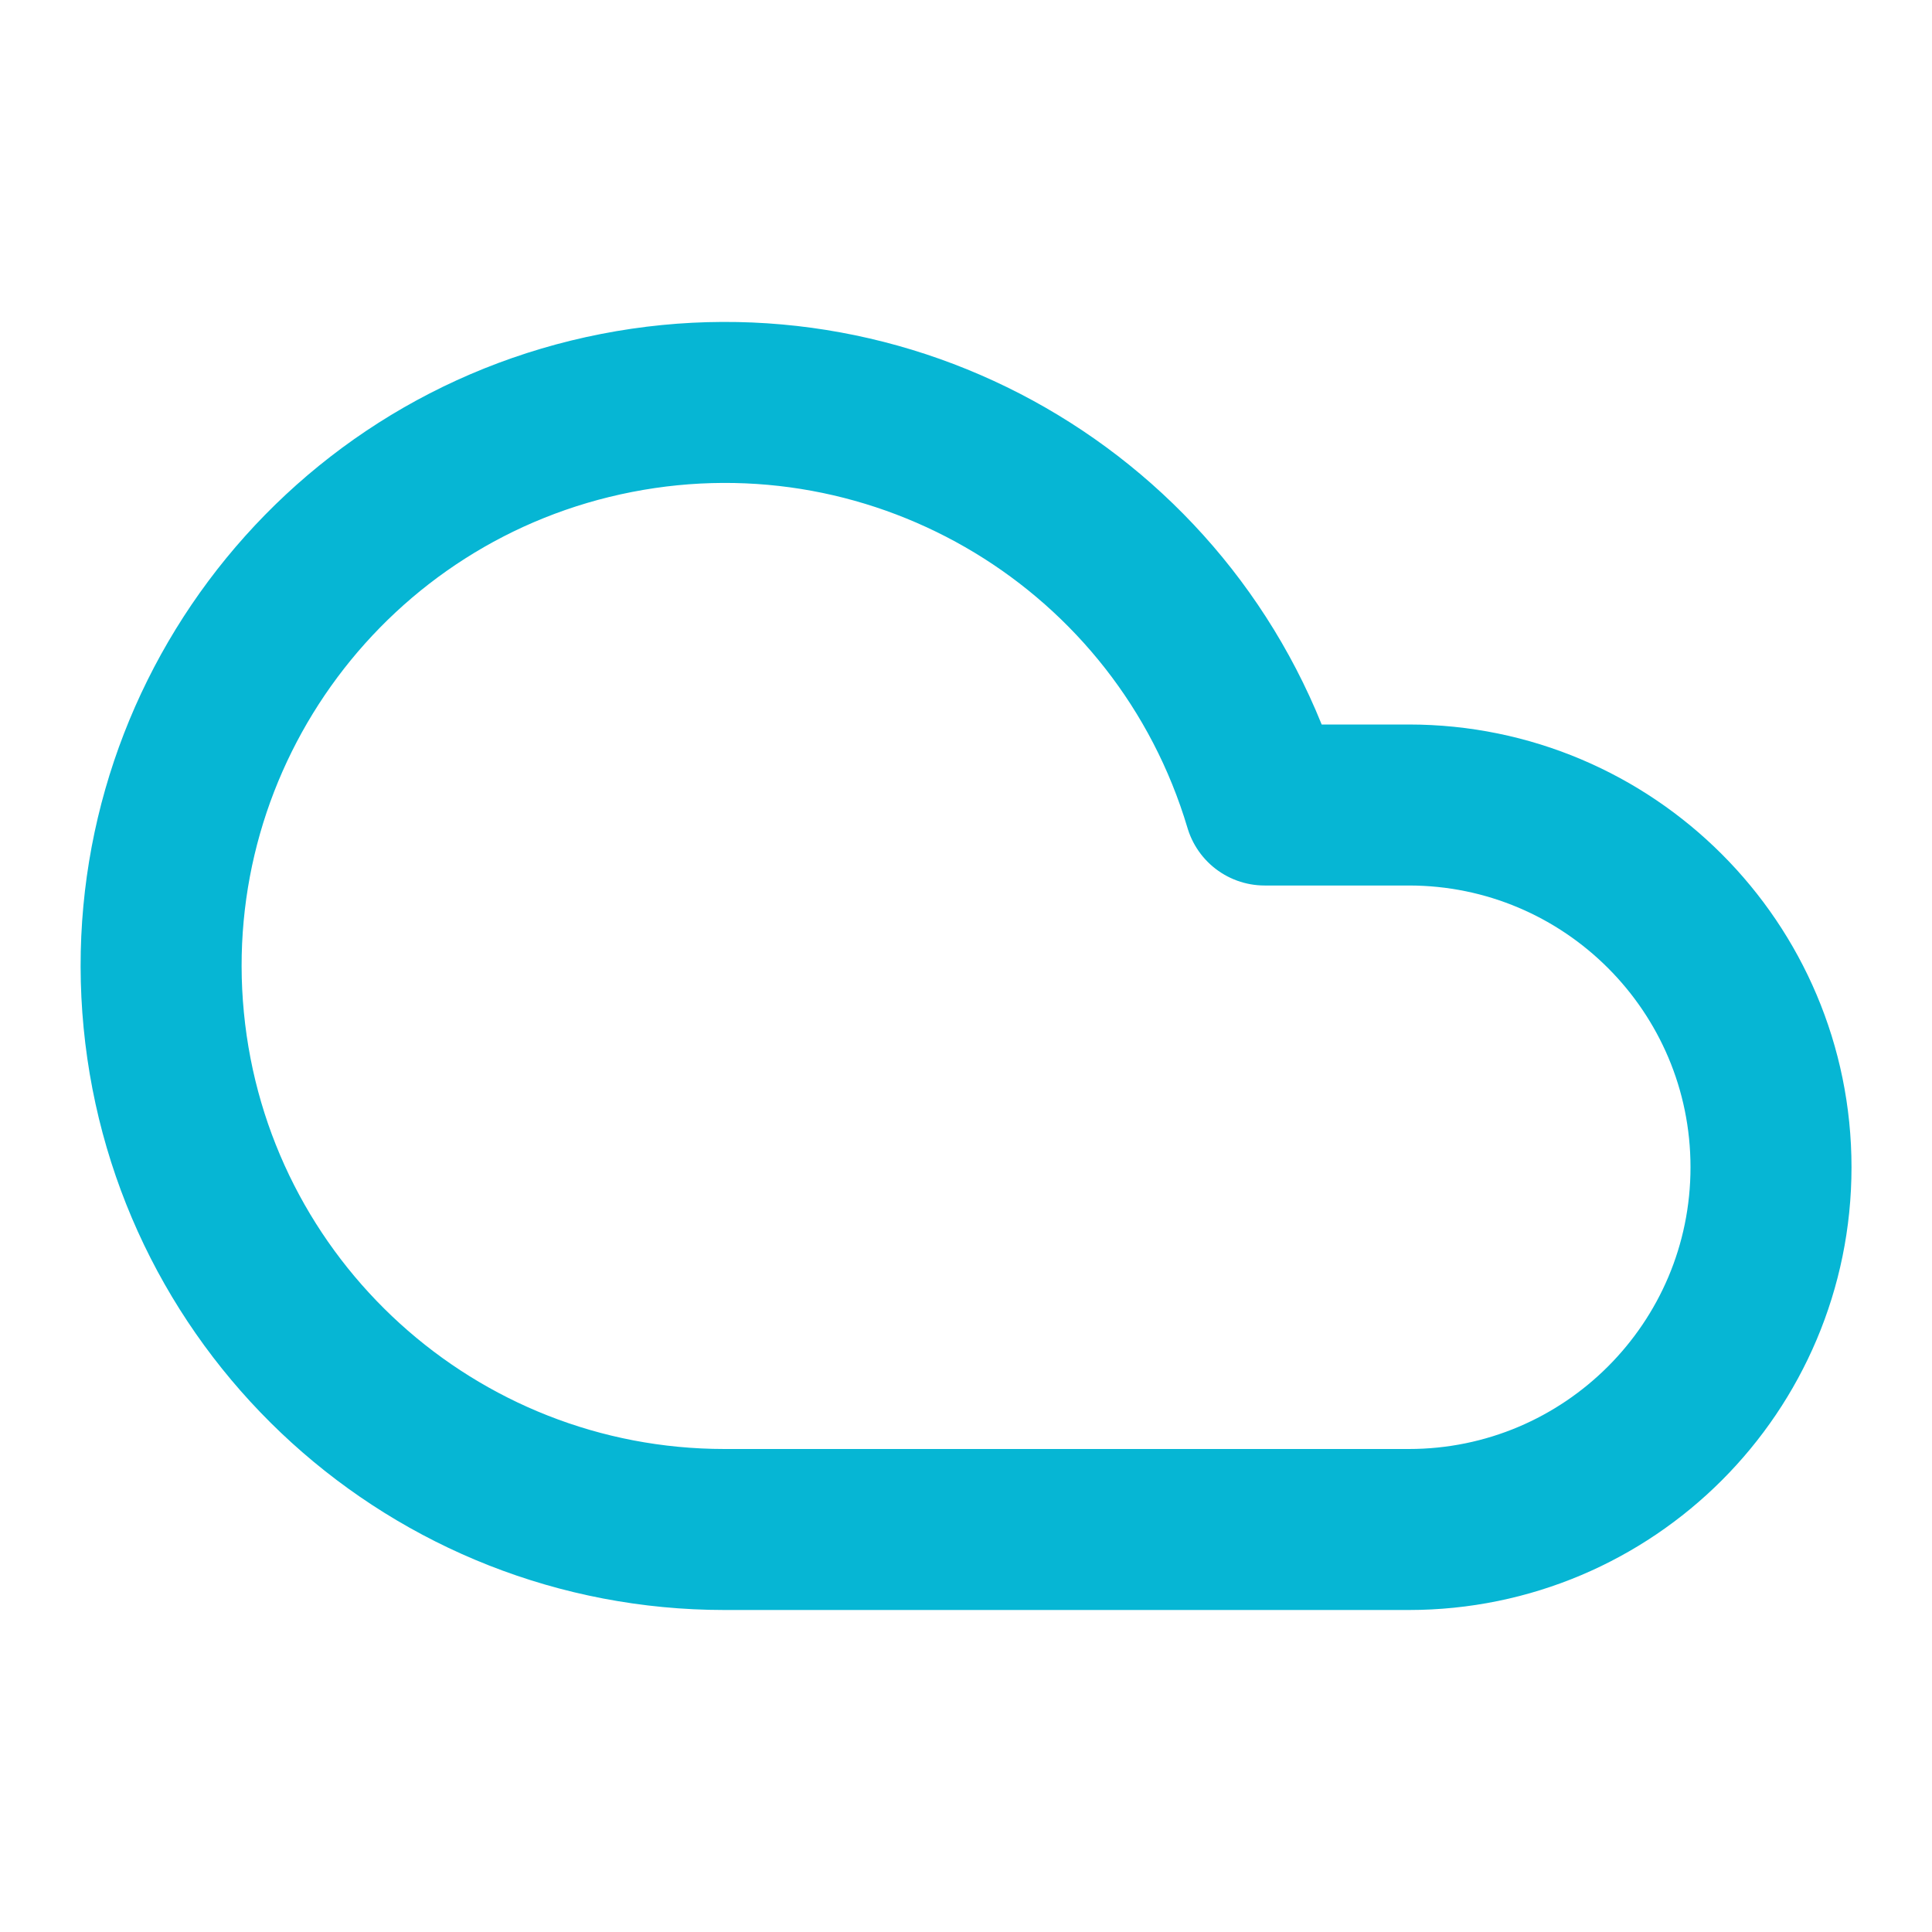
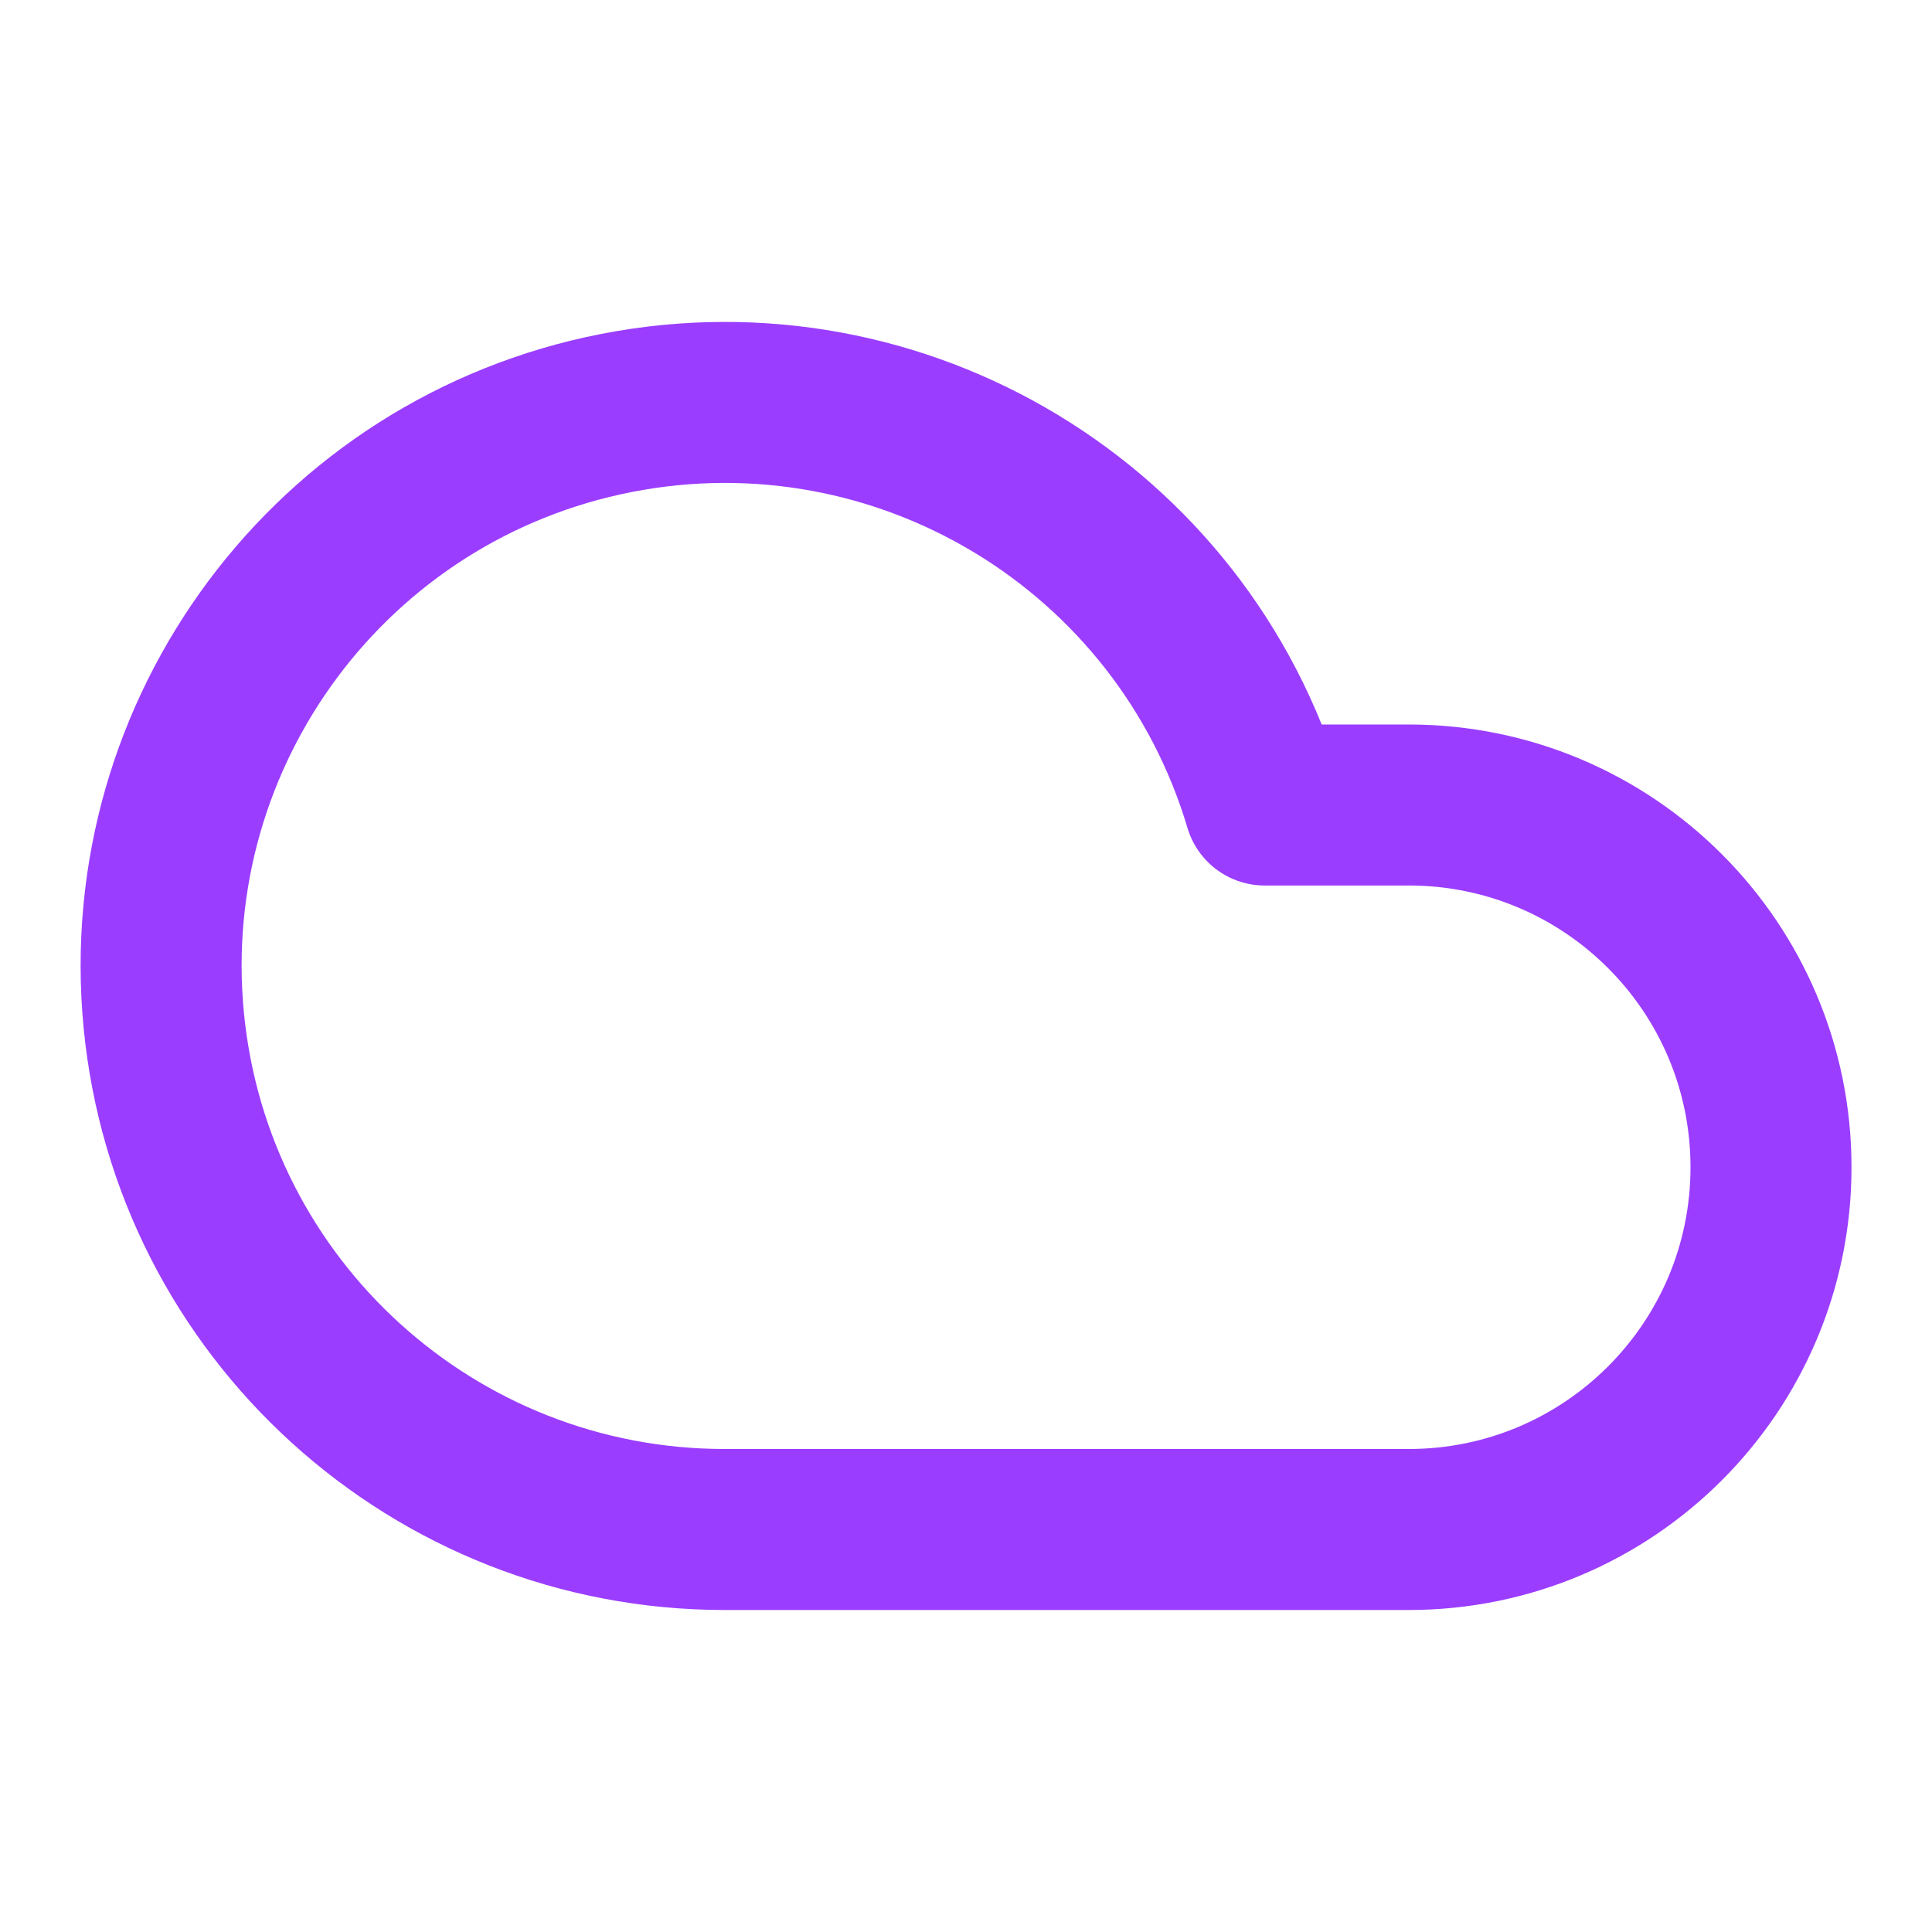
- <svg xmlns="http://www.w3.org/2000/svg" viewBox="0 0 24 24" fill="none" stroke="#06B6D4" stroke-width="2" stroke-linecap="round" stroke-linejoin="round">
+ <svg xmlns="http://www.w3.org/2000/svg" viewBox="0 0 24 24" fill="none" stroke="#9b3dff" stroke-width="2" stroke-linecap="round" stroke-linejoin="round">
  <path d="M17.5 19H9a7 7 0 1 1 6.71-9h1.79a4.5 4.5 0 1 1 0 9Z" />
</svg>
